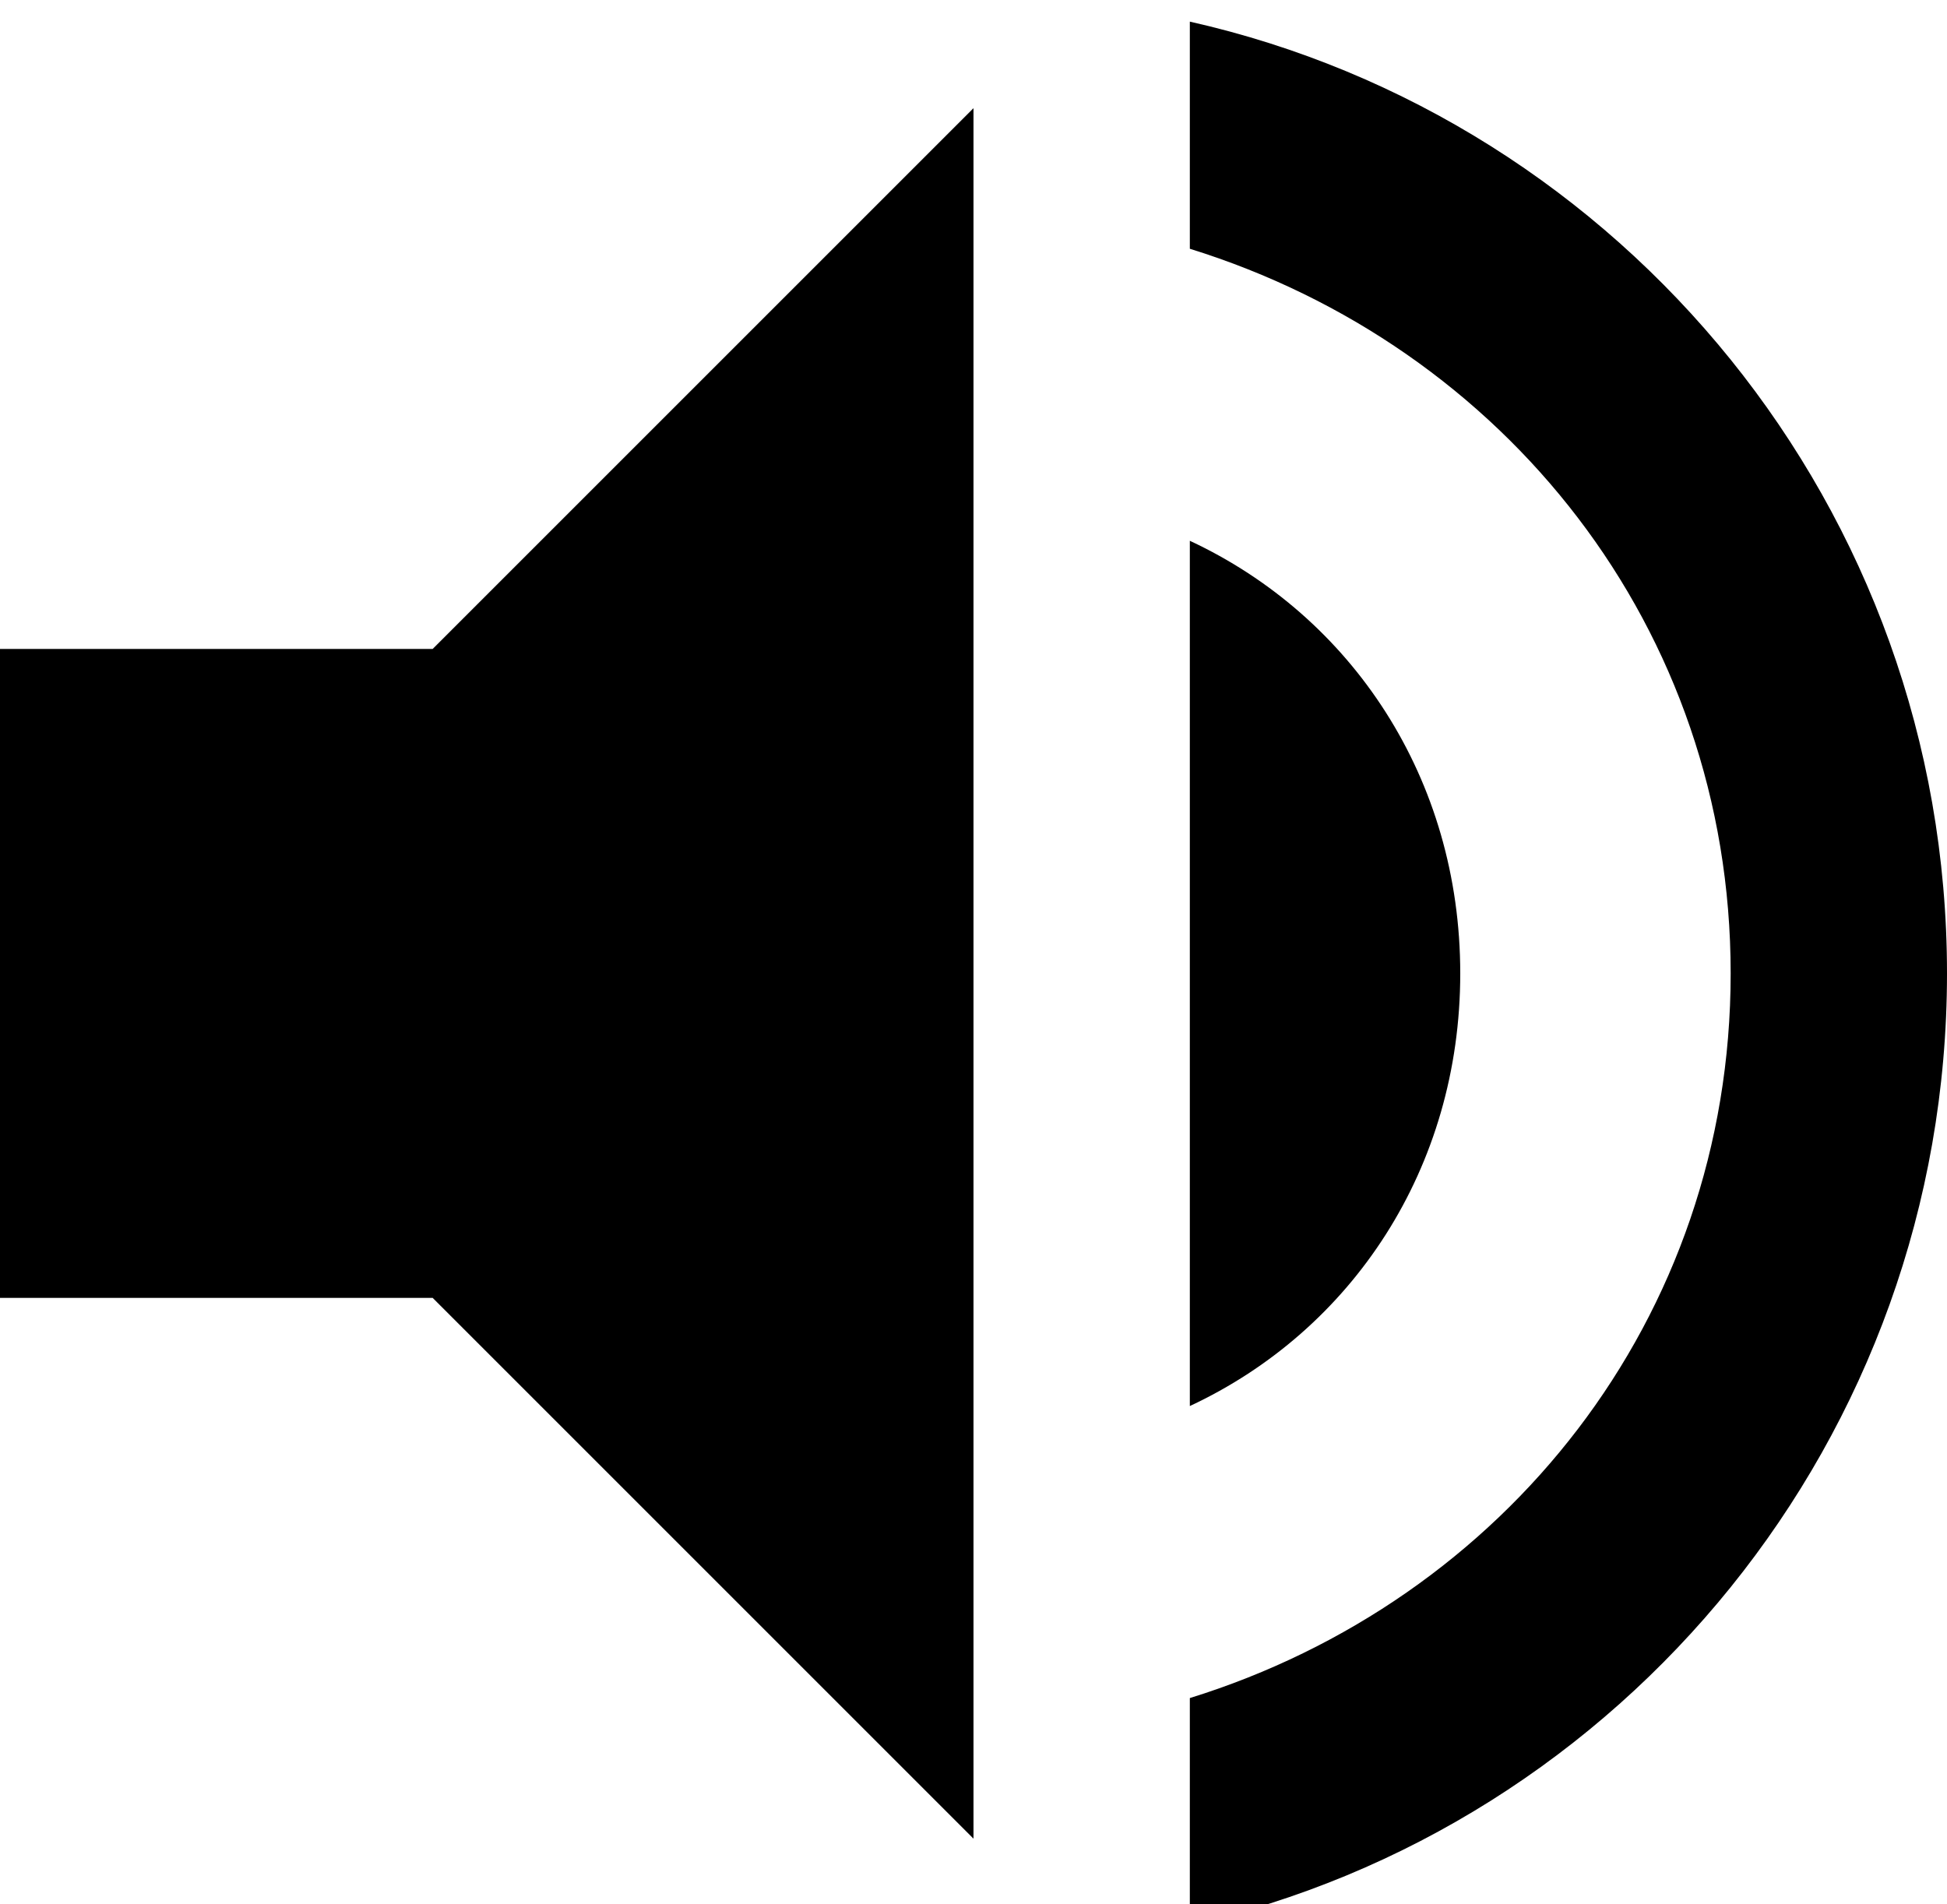
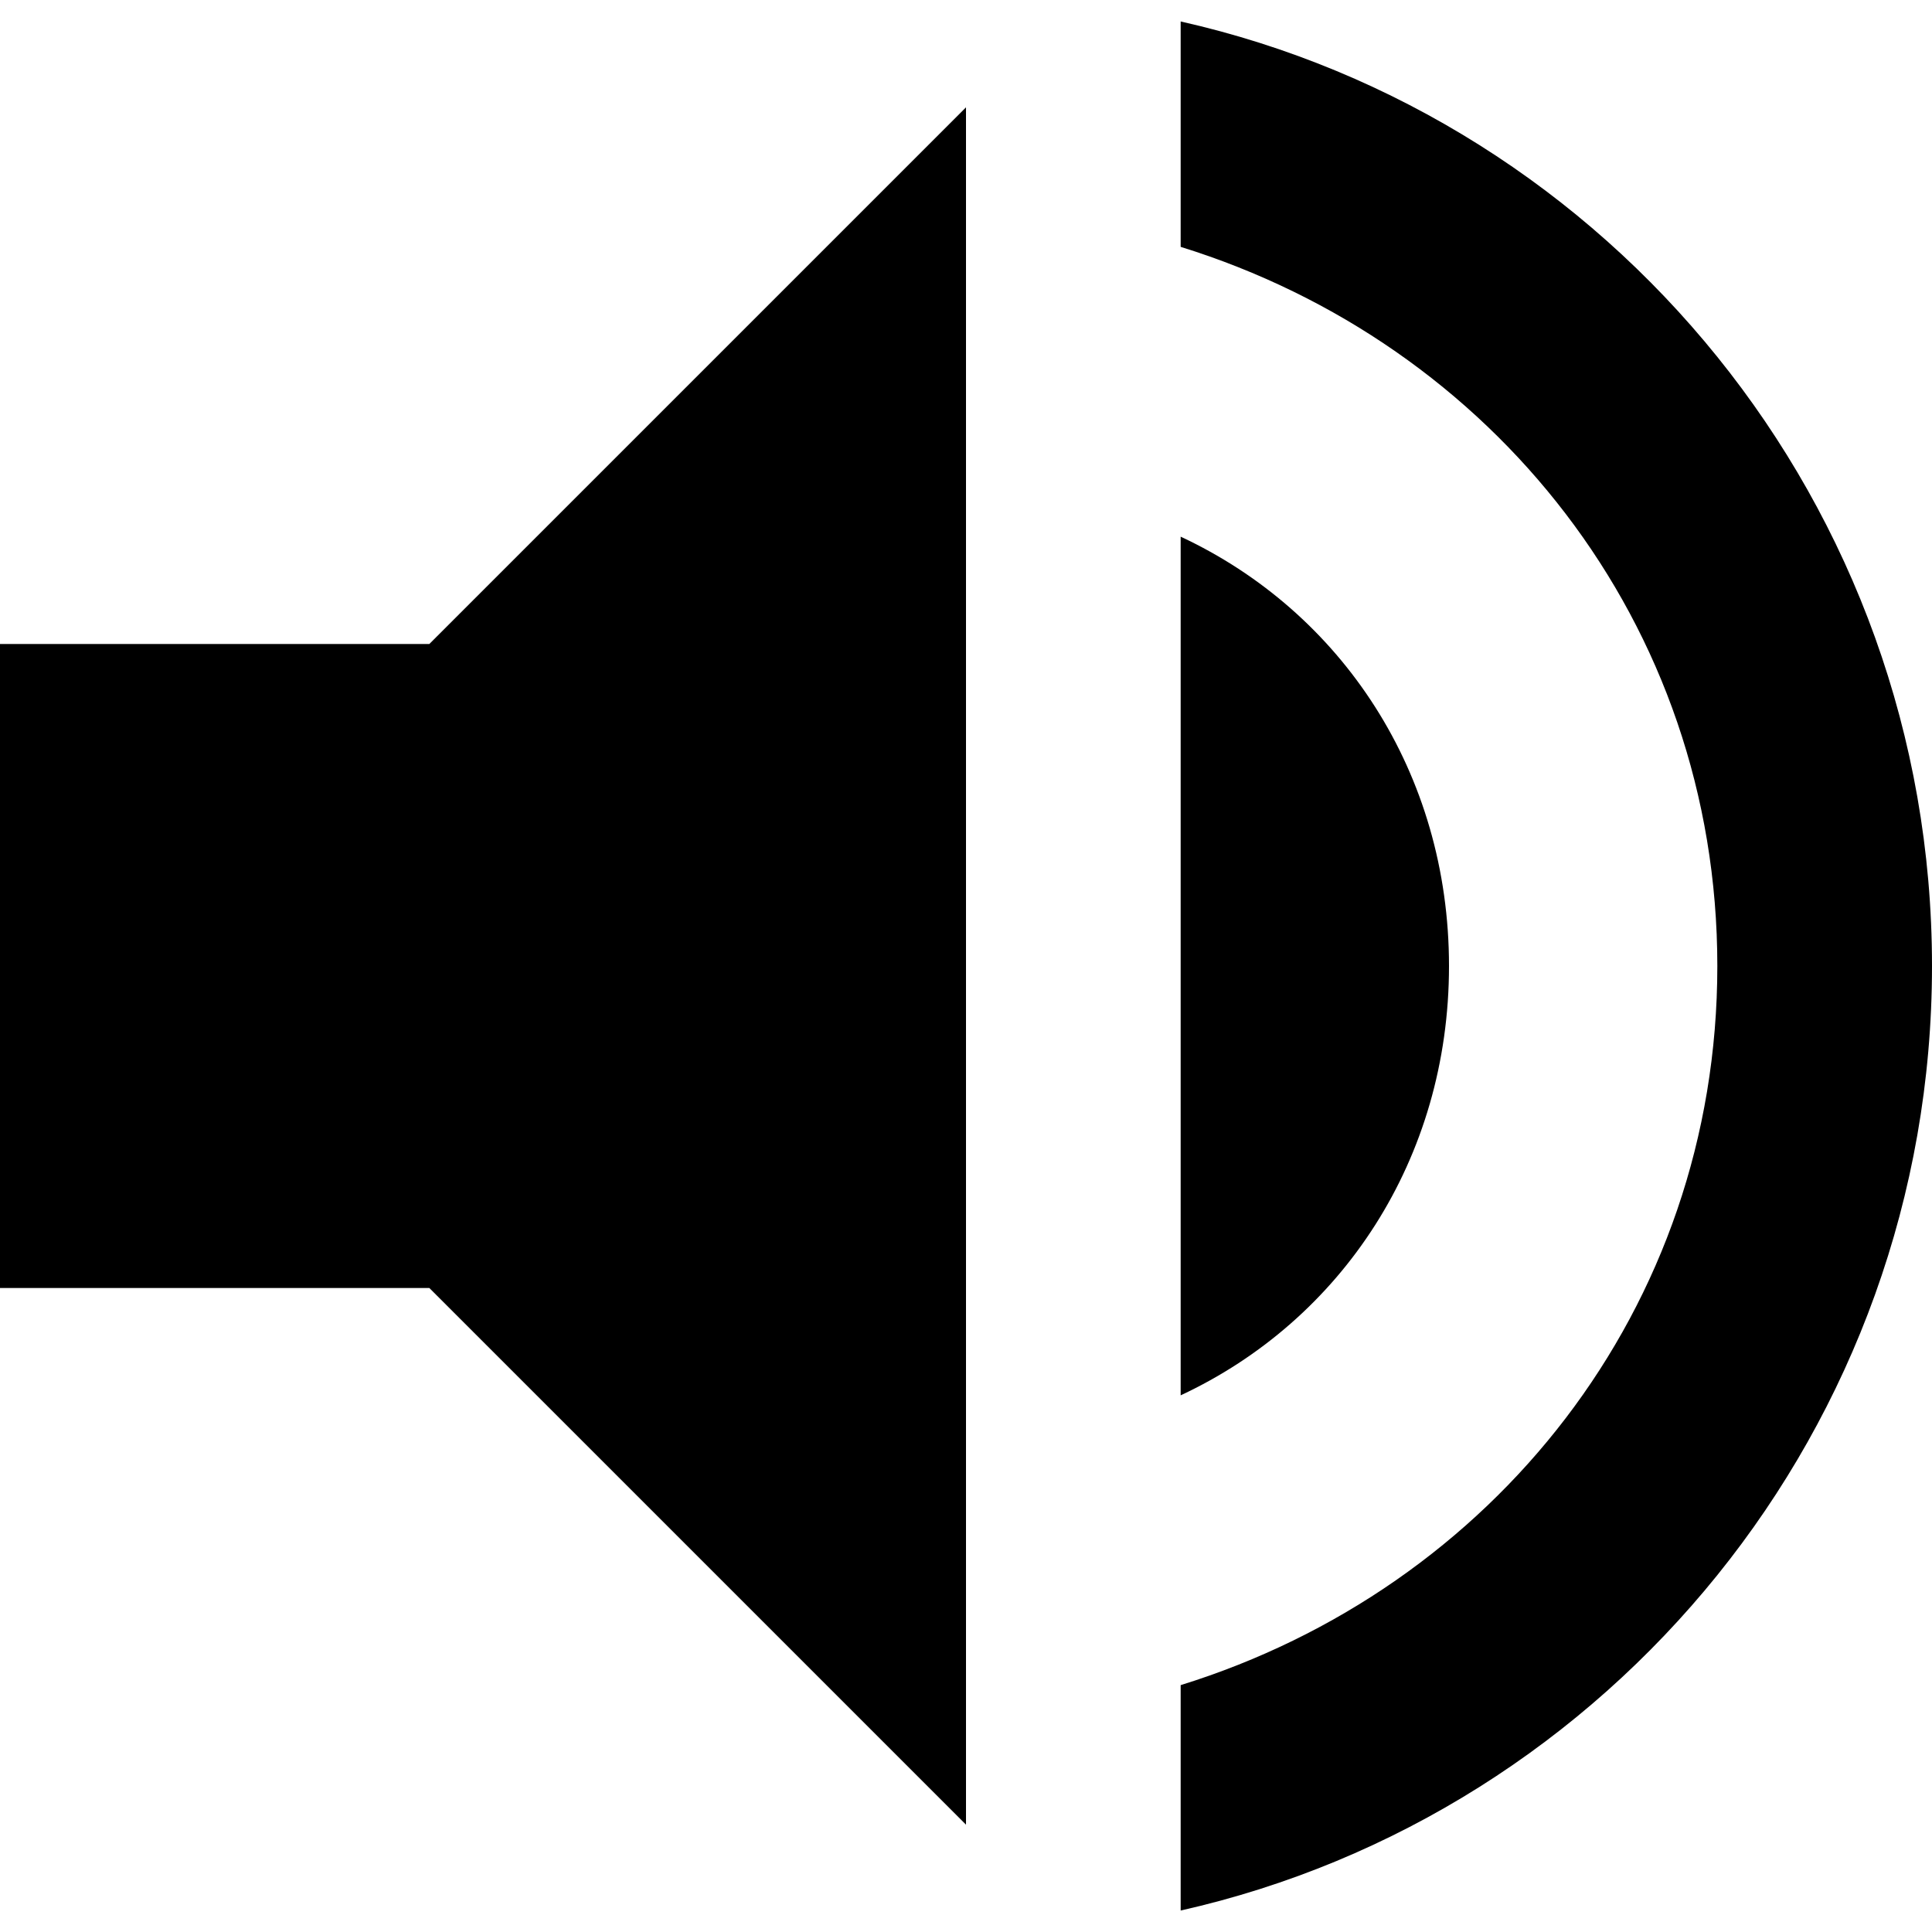
- <svg xmlns="http://www.w3.org/2000/svg">
+ <svg xmlns="http://www.w3.org/2000/svg" viewBox="0 0 18 18">
  <path d="M0,6 L0,12 L4,12 L9,17 L9,1 L4,6 L0,6 L0,6 Z M13.5,9 C13.5,7.2 12.5,5.7 11,5 L11,13 C12.5,12.3 13.5,10.8 13.5,9 L13.5,9 Z M11,0.2 L11,2.3 C13.9,3.2 16,5.8 16,9 C16,12.2 13.9,14.8 11,15.7 L11,17.8 C15,16.9 18,13.3 18,9 C18,4.7 15,1.1 11,0.2 L11,0.2 Z" id="Shape" />
</svg>
